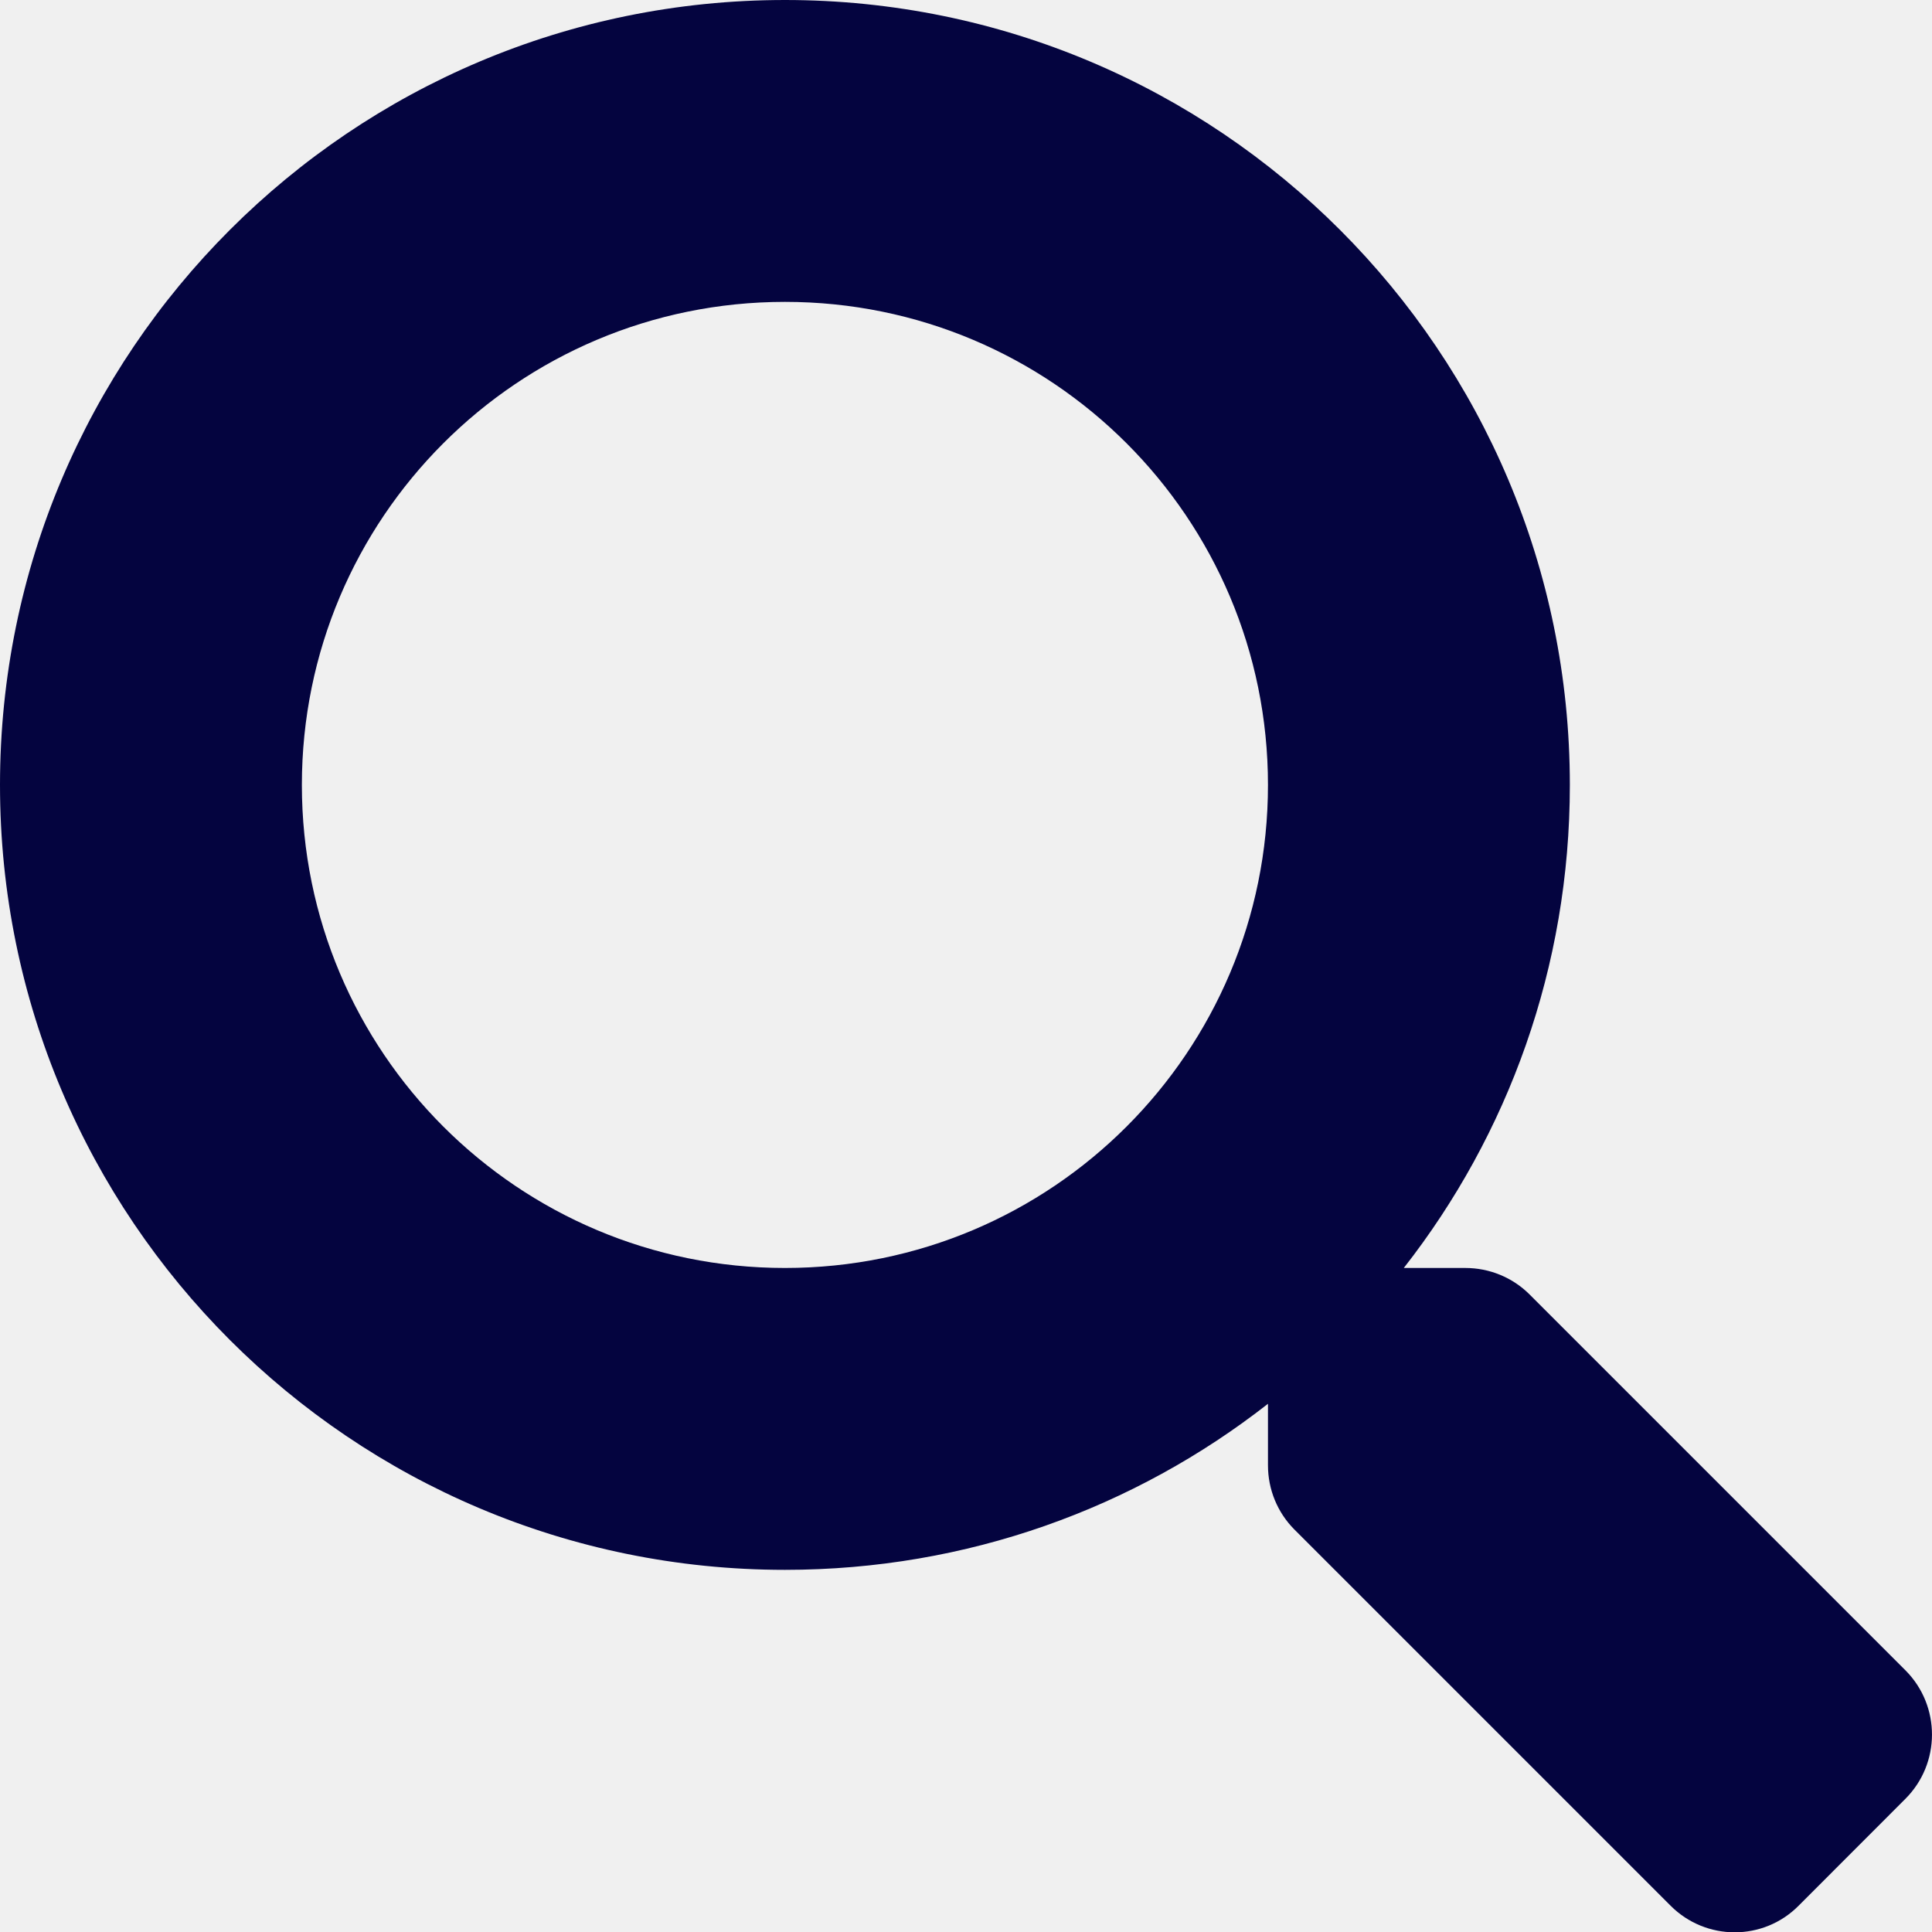
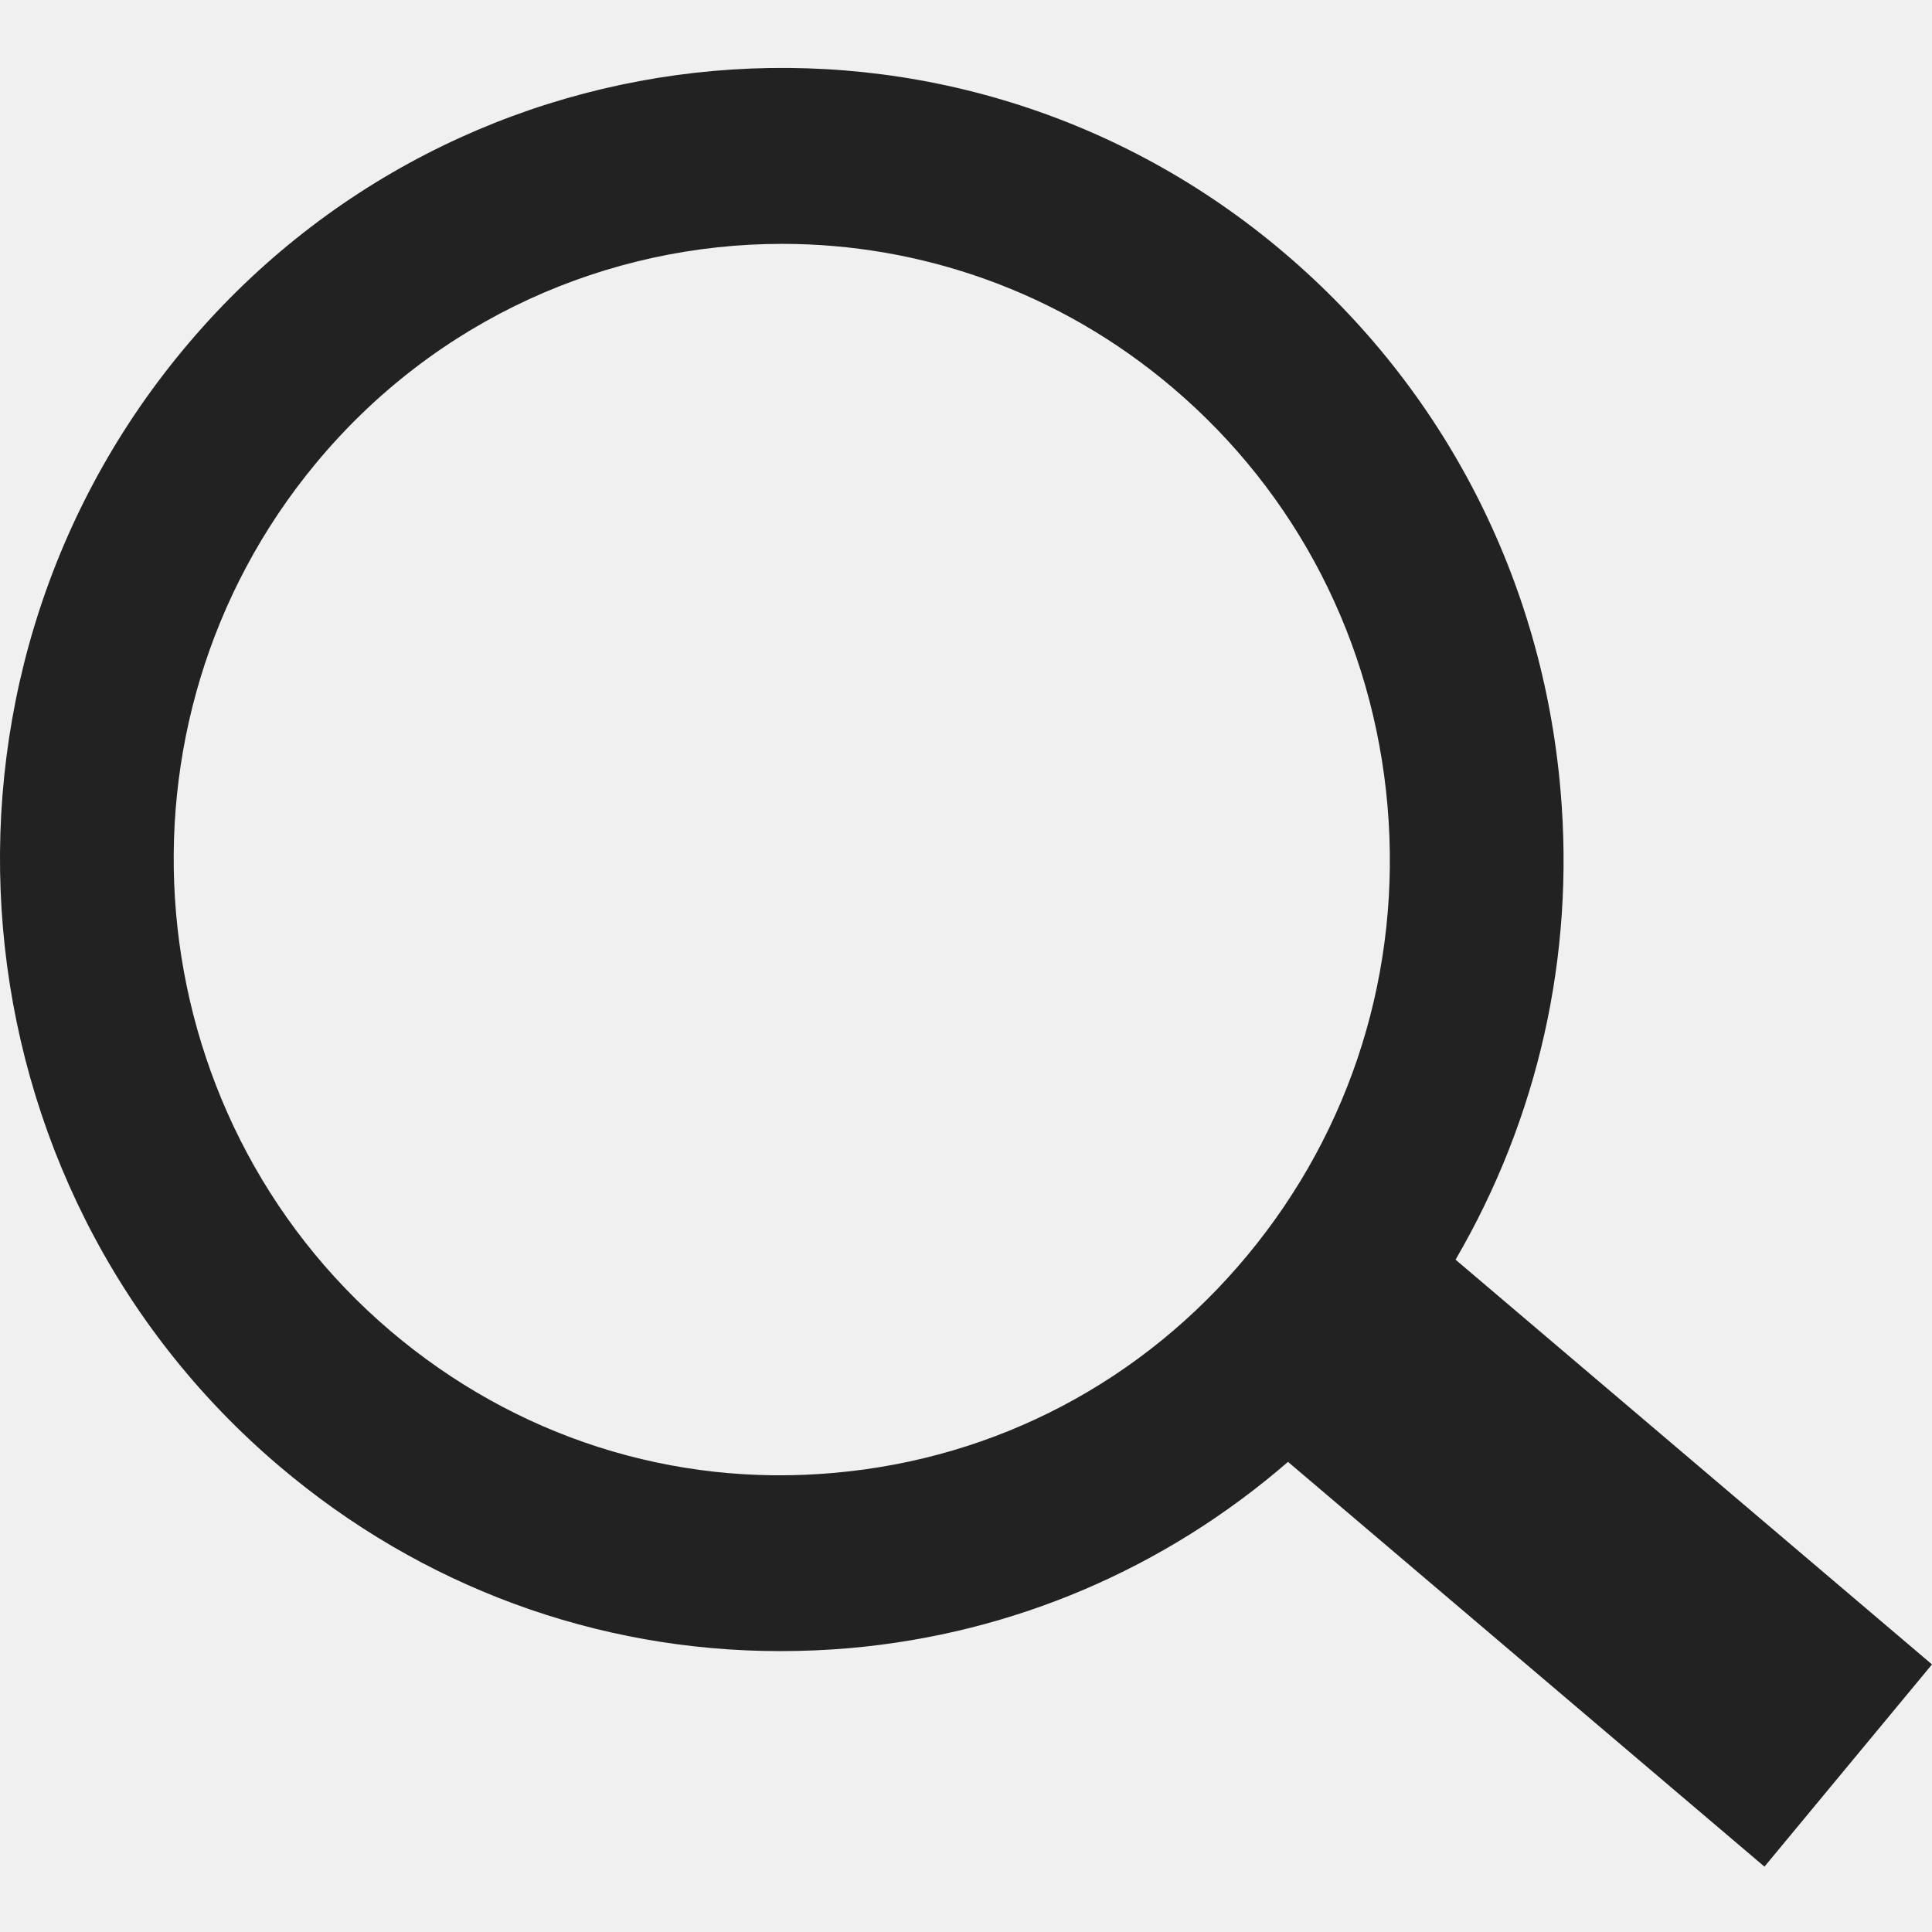
- <svg xmlns="http://www.w3.org/2000/svg" xmlns:xlink="http://www.w3.org/1999/xlink" width="20px" height="20px" viewBox="0 0 20 20" version="1.1">
+ <svg xmlns="http://www.w3.org/2000/svg" width="18" height="18" viewBox="0 0 18 18" fill="none">
+   <g clip-path="url(#clip0_1699_2163)">
+     <path fill-rule="evenodd" clip-rule="evenodd" d="M7.776 13.722C6.267 13.859 4.799 13.386 3.64 12.402C1.247 10.368 0.933 6.742 2.941 4.319C4.06 2.968 5.668 2.272 7.287 2.272C8.572 2.272 9.864 2.711 10.925 3.612C12.084 4.596 12.795 5.98 12.927 7.507C13.059 9.033 12.596 10.521 11.623 11.694C10.65 12.868 9.284 13.588 7.776 13.722ZM18 15.507L13.561 11.736C14.326 10.425 14.674 8.912 14.539 7.363C14.37 5.401 13.456 3.623 11.965 2.356C8.888 -0.259 4.283 0.148 1.701 3.265C-0.881 6.381 -0.478 11.043 2.599 13.657C3.923 14.783 5.561 15.383 7.269 15.383C7.484 15.383 7.701 15.374 7.918 15.355C9.446 15.22 10.857 14.61 12 13.62L16.439 17.391L18 15.507Z" fill="#222222" />
+   </g>
  <defs>
-     <path d="M19.728,17.294 L15.833,13.399 C15.657,13.224 15.419,13.126 15.169,13.126 L14.532,13.126 C15.611,11.747 16.251,10.012 16.251,8.126 C16.251,3.637 12.614,0 8.126,0 C3.637,0 0,3.637 0,8.126 C0,12.614 3.637,16.251 8.126,16.251 C10.012,16.251 11.747,15.611 13.126,14.532 L13.126,15.169 C13.126,15.419 13.224,15.657 13.399,15.833 L17.294,19.728 C17.661,20.095 18.255,20.095 18.619,19.728 L19.724,18.622 C20.091,18.255 20.091,17.661 19.728,17.294 Z M8.126,13.126 C5.364,13.126 3.125,10.891 3.125,8.126 C3.125,5.364 5.36,3.125 8.126,3.125 C10.888,3.125 13.126,5.36 13.126,8.126 C13.126,10.888 10.891,13.126 8.126,13.126 Z" id="path-1" />
+     <clipPath id="clip0_1699_2163">
+       <rect width="18" height="18" fill="white" />
+     </clipPath>
  </defs>
-   <g id="Onboarding-flow---v0.5" stroke="none" stroke-width="1" fill="none" fill-rule="evenodd">
-     <g id="Beta-03" transform="translate(-547, -432)">
-       <g id="Group-9" transform="translate(137, 343)">
-         <g id="icons-and-images/icons/search" transform="translate(410, 89)">
-           <mask id="mask-2" fill="white">
-             <use xlink:href="#path-1" />
-           </mask>
-           <use id="Mask" fill="#04043F" xlink:href="#path-1" />
-         </g>
-       </g>
-     </g>
-   </g>
</svg>
